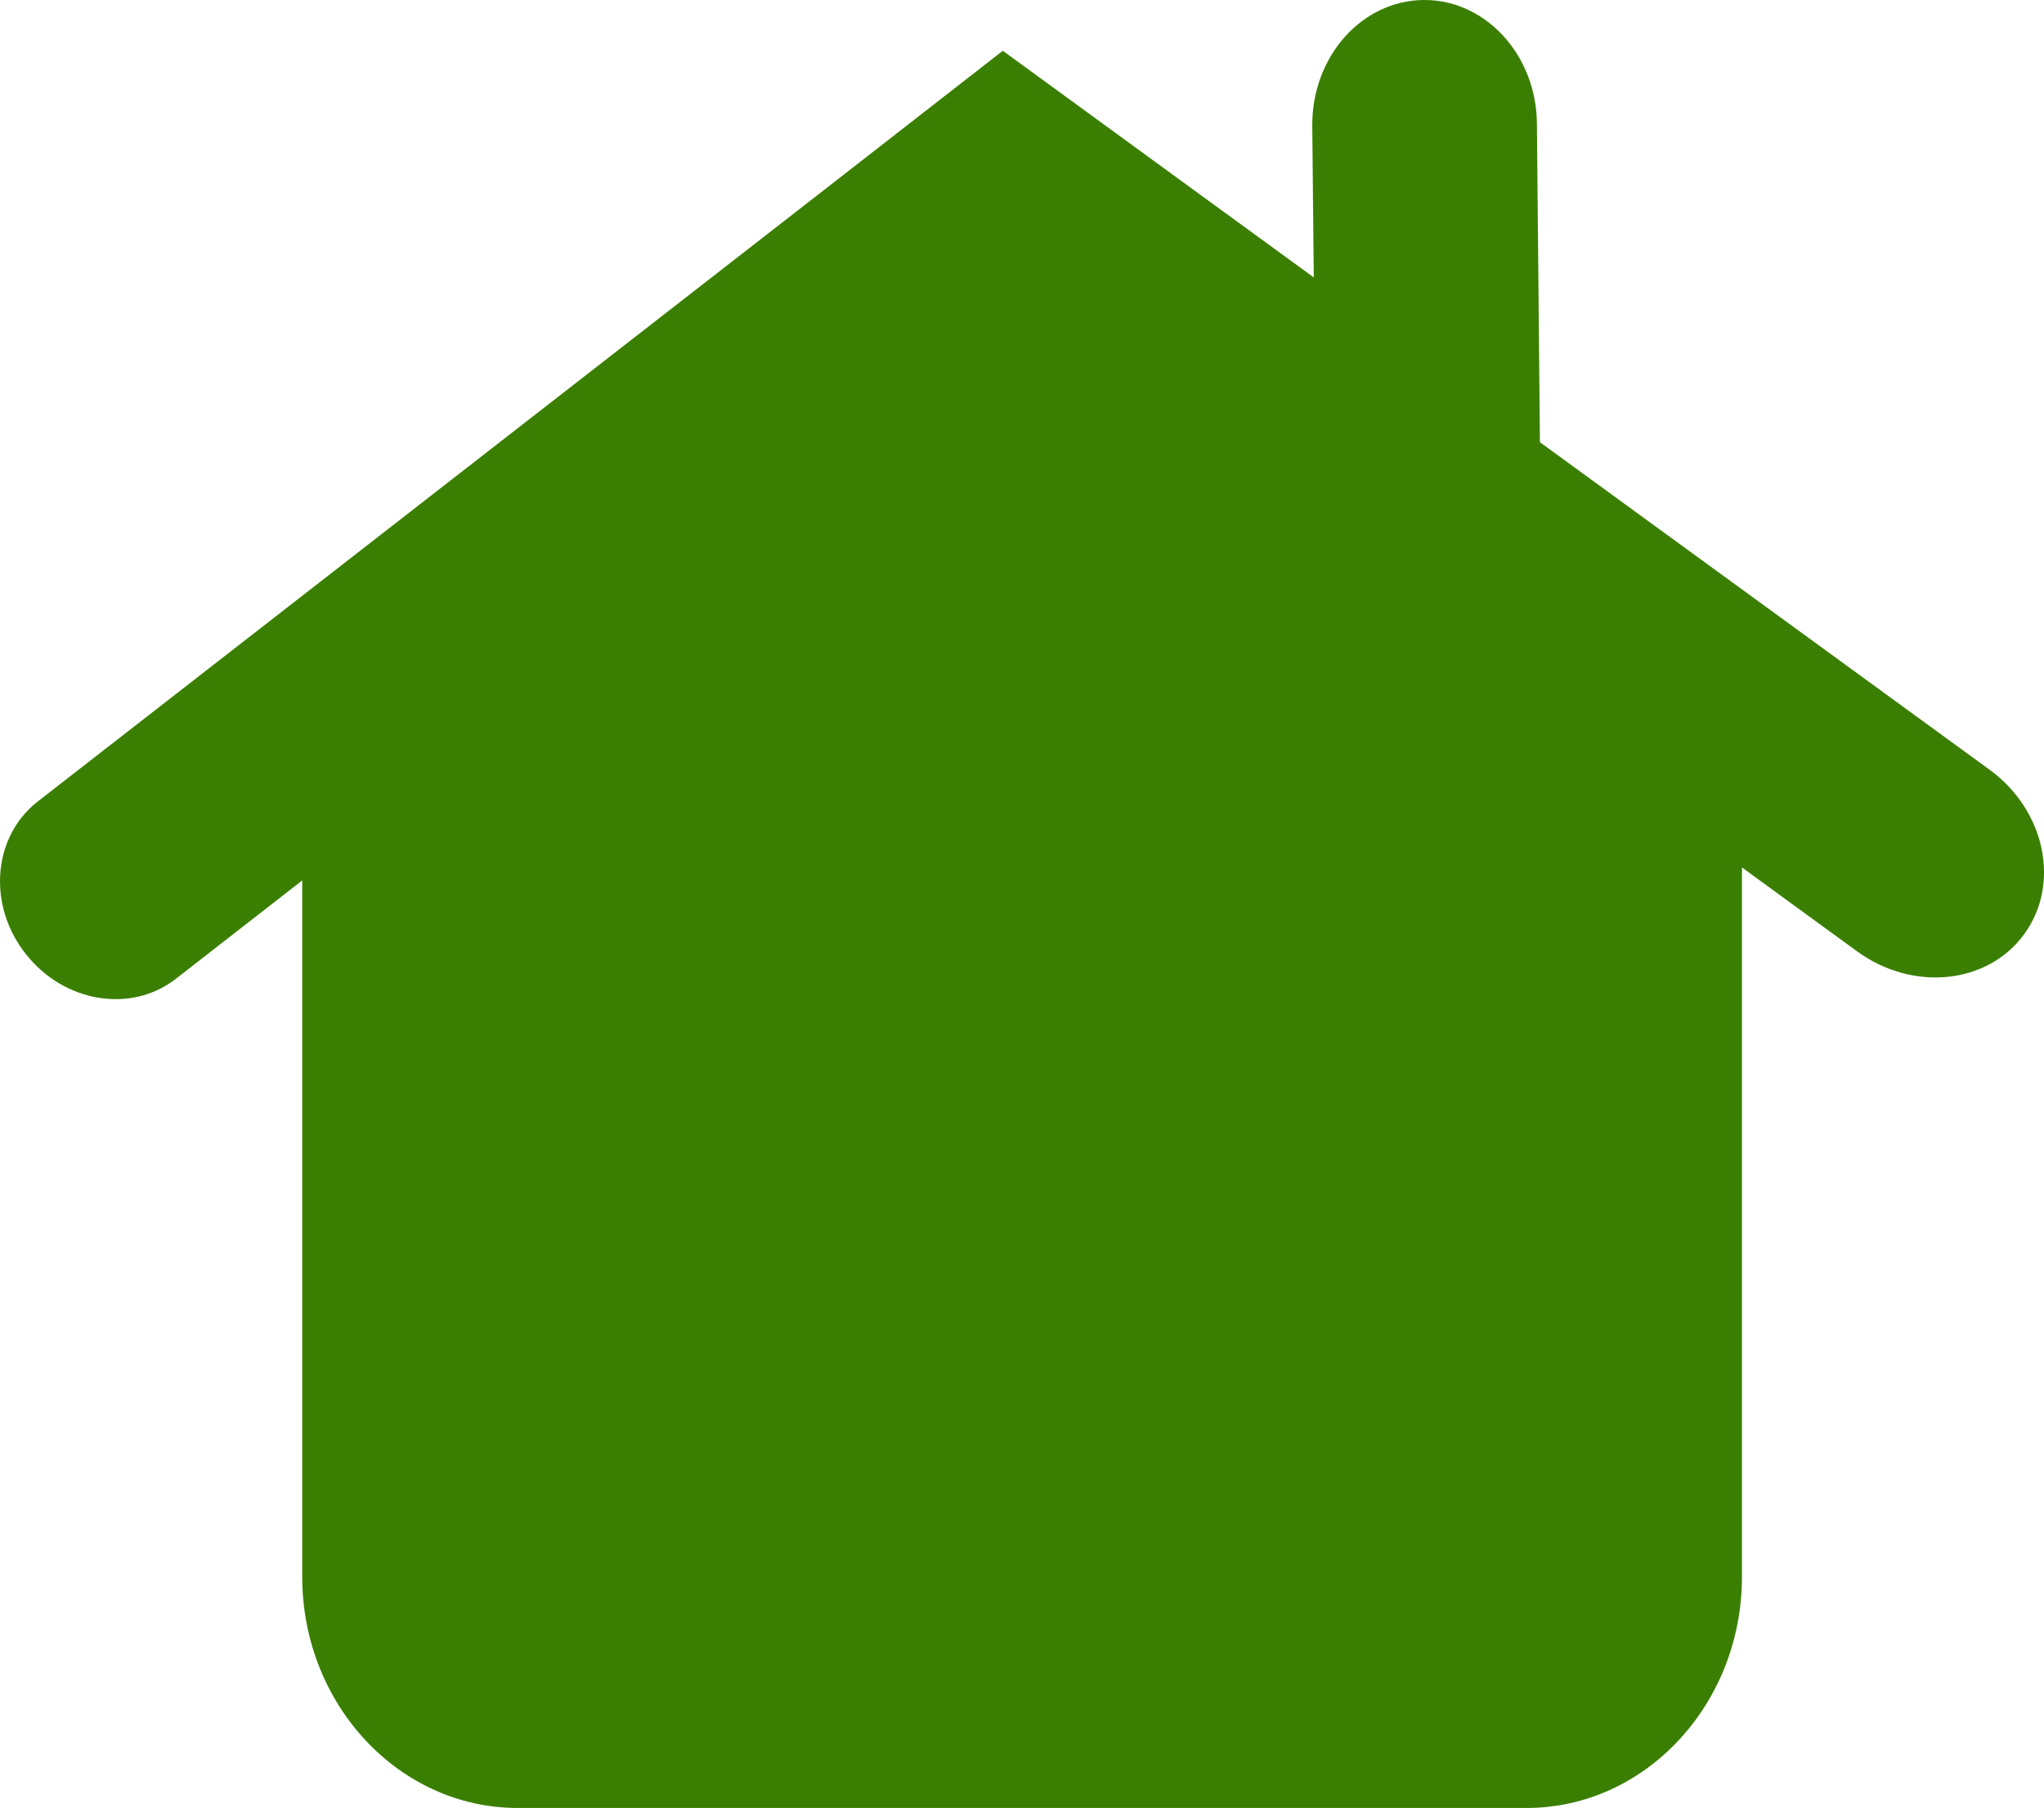
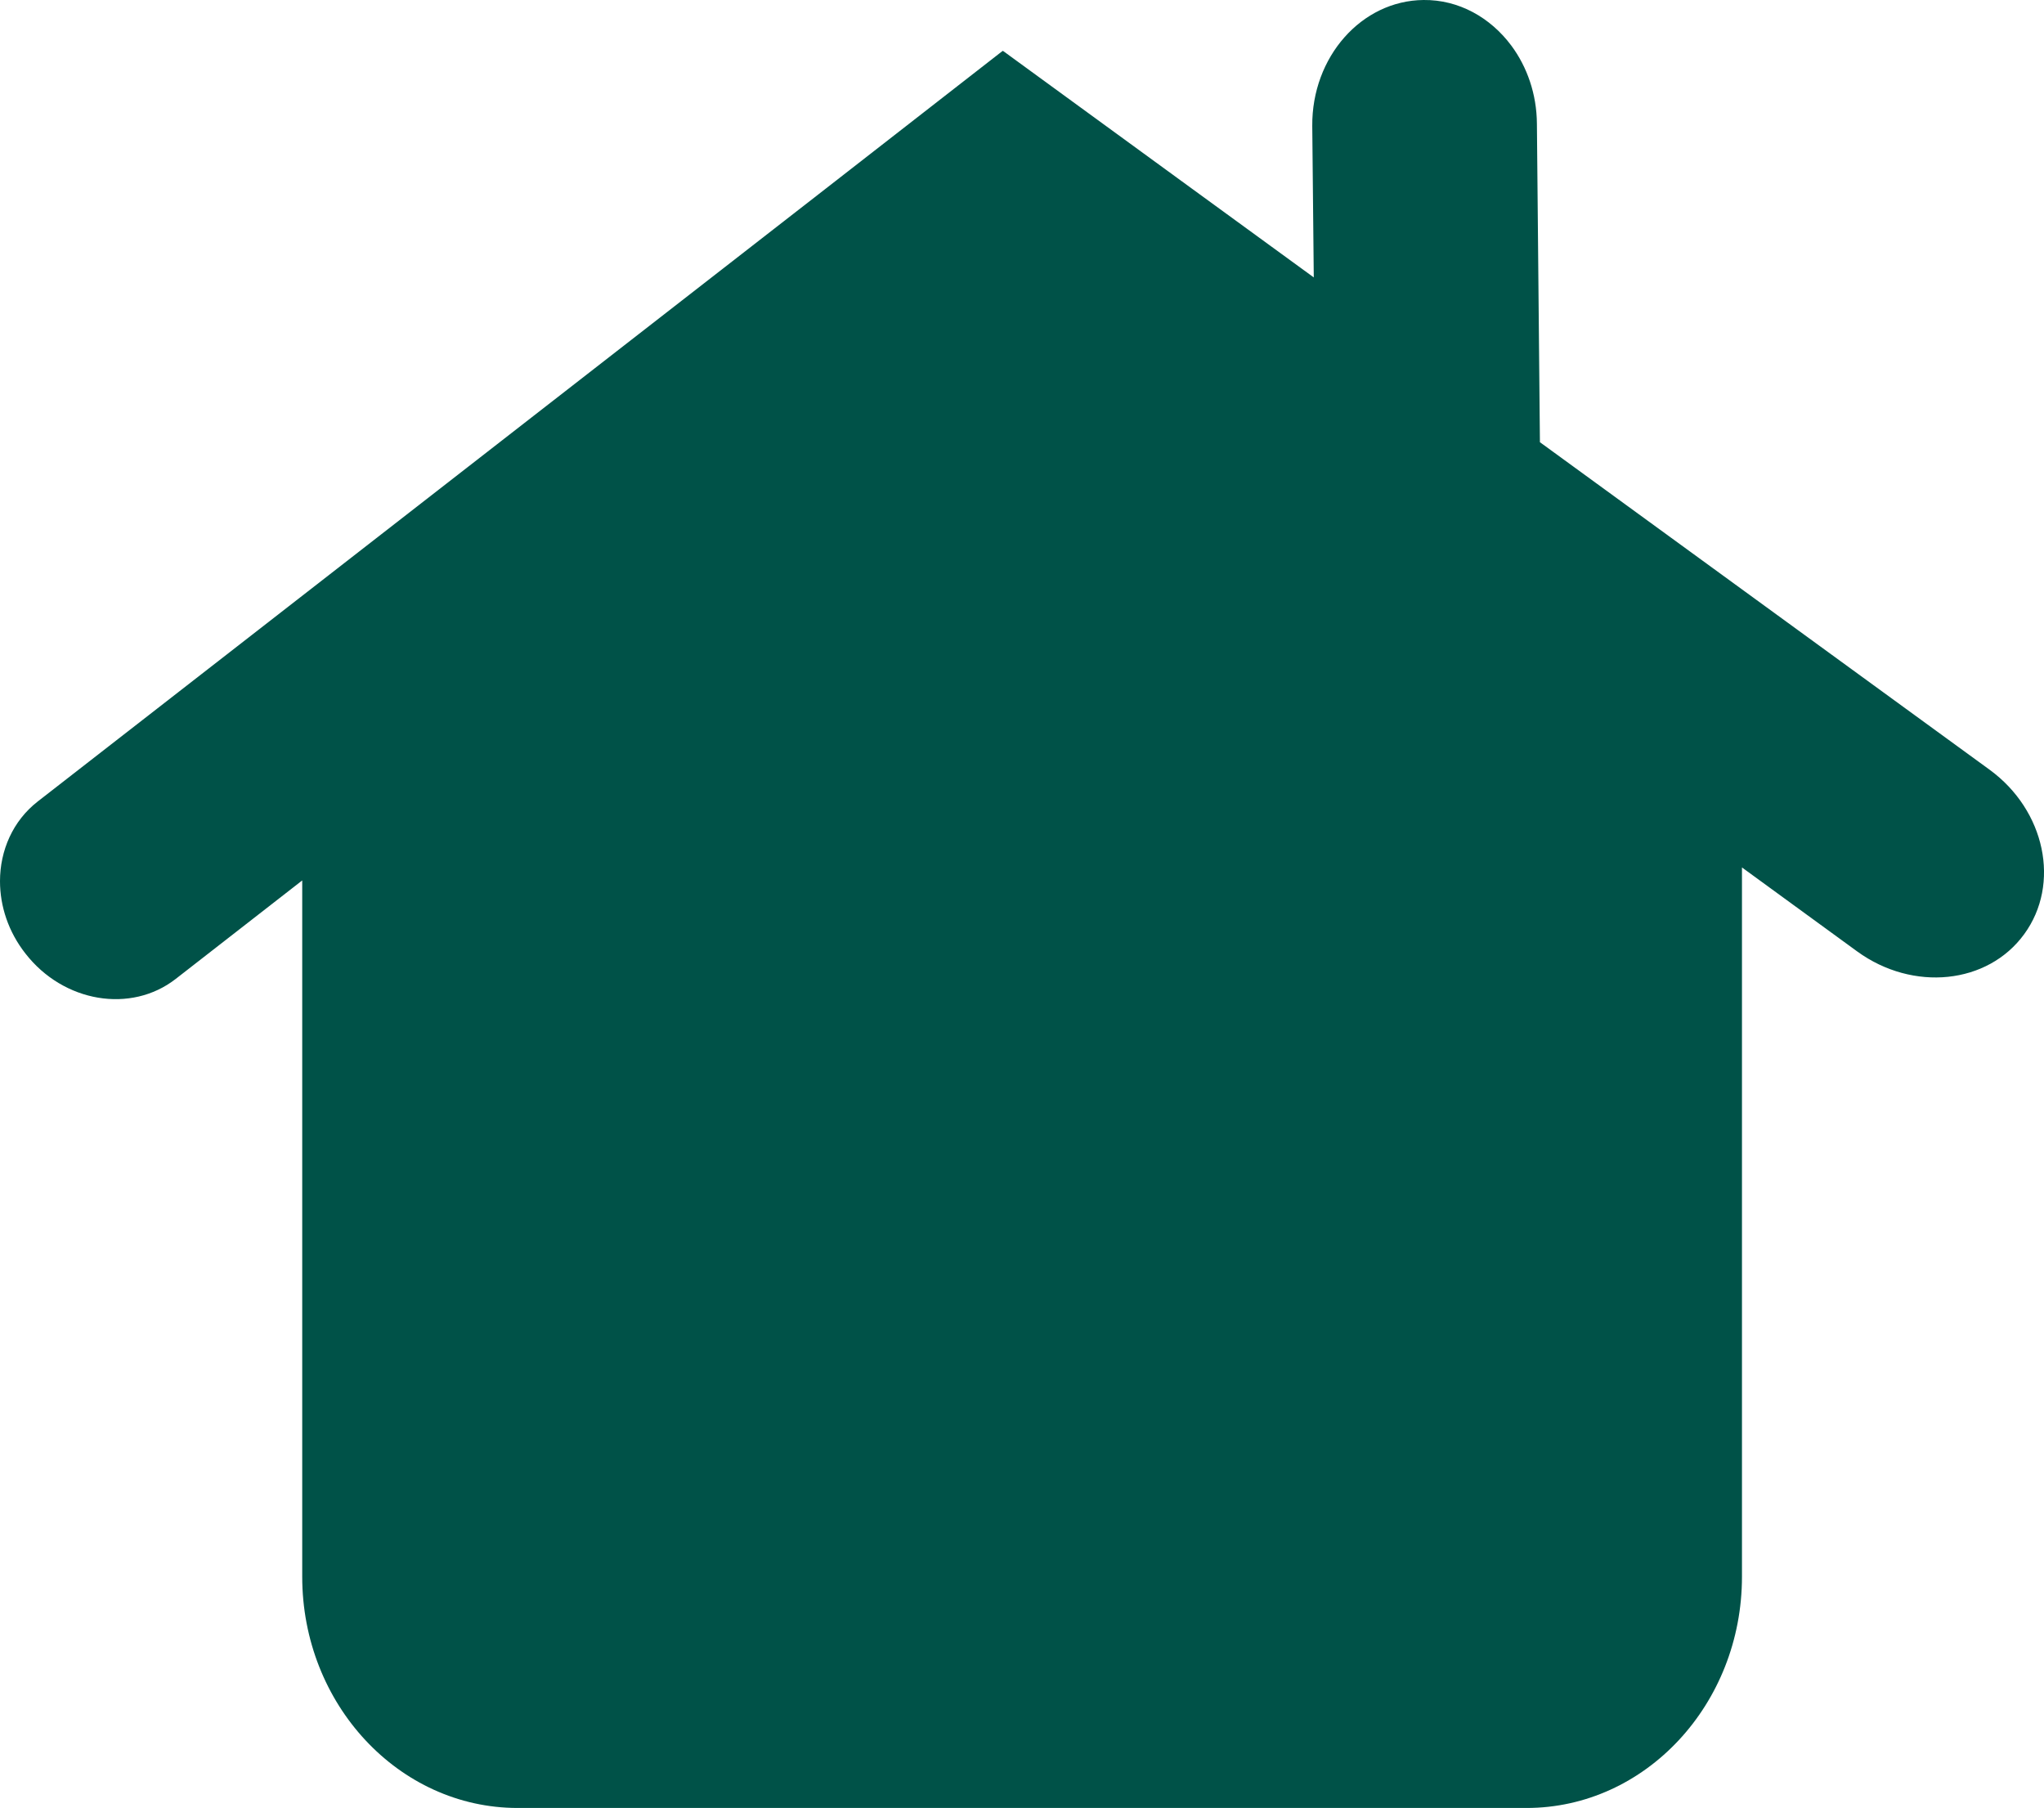
<svg xmlns="http://www.w3.org/2000/svg" version="1.1" id="Layer_1" x="0px" y="0px" viewBox="0 0 108.55 96" style="enable-background:new 0 0 108.55 96;" xml:space="preserve">
  <style type="text/css">
- 	.st0{fill:#3b7f02;}
+ 	.st0{fill:#005248;}
</style>
  <path class="st0" d="M105.66,40.87L81.78,23.48L81.62,6.57C81.61,5,81.1,3.55,80.26,2.42C79.15,0.93,77.47-0.02,75.6,0  c-3.29,0.03-5.94,3.02-5.91,6.69l0.08,8.04l-6.48-4.72l-10-7.29L53.25,2.7l-9.8,7.63L2,42.56c-1.32,1.03-2,2.6-2,4.23  c0,1.32,0.44,2.68,1.35,3.84c2.02,2.6,5.6,3.2,7.98,1.35l6.72-5.23v36.97c0,6.77,5.13,12.28,11.44,12.28h53.58  c6.31,0,11.44-5.51,11.44-12.28V46.06l6.12,4.46c2.96,2.15,6.93,1.75,8.87-0.92C109.44,46.94,108.62,43.03,105.66,40.87z" />
</svg>
